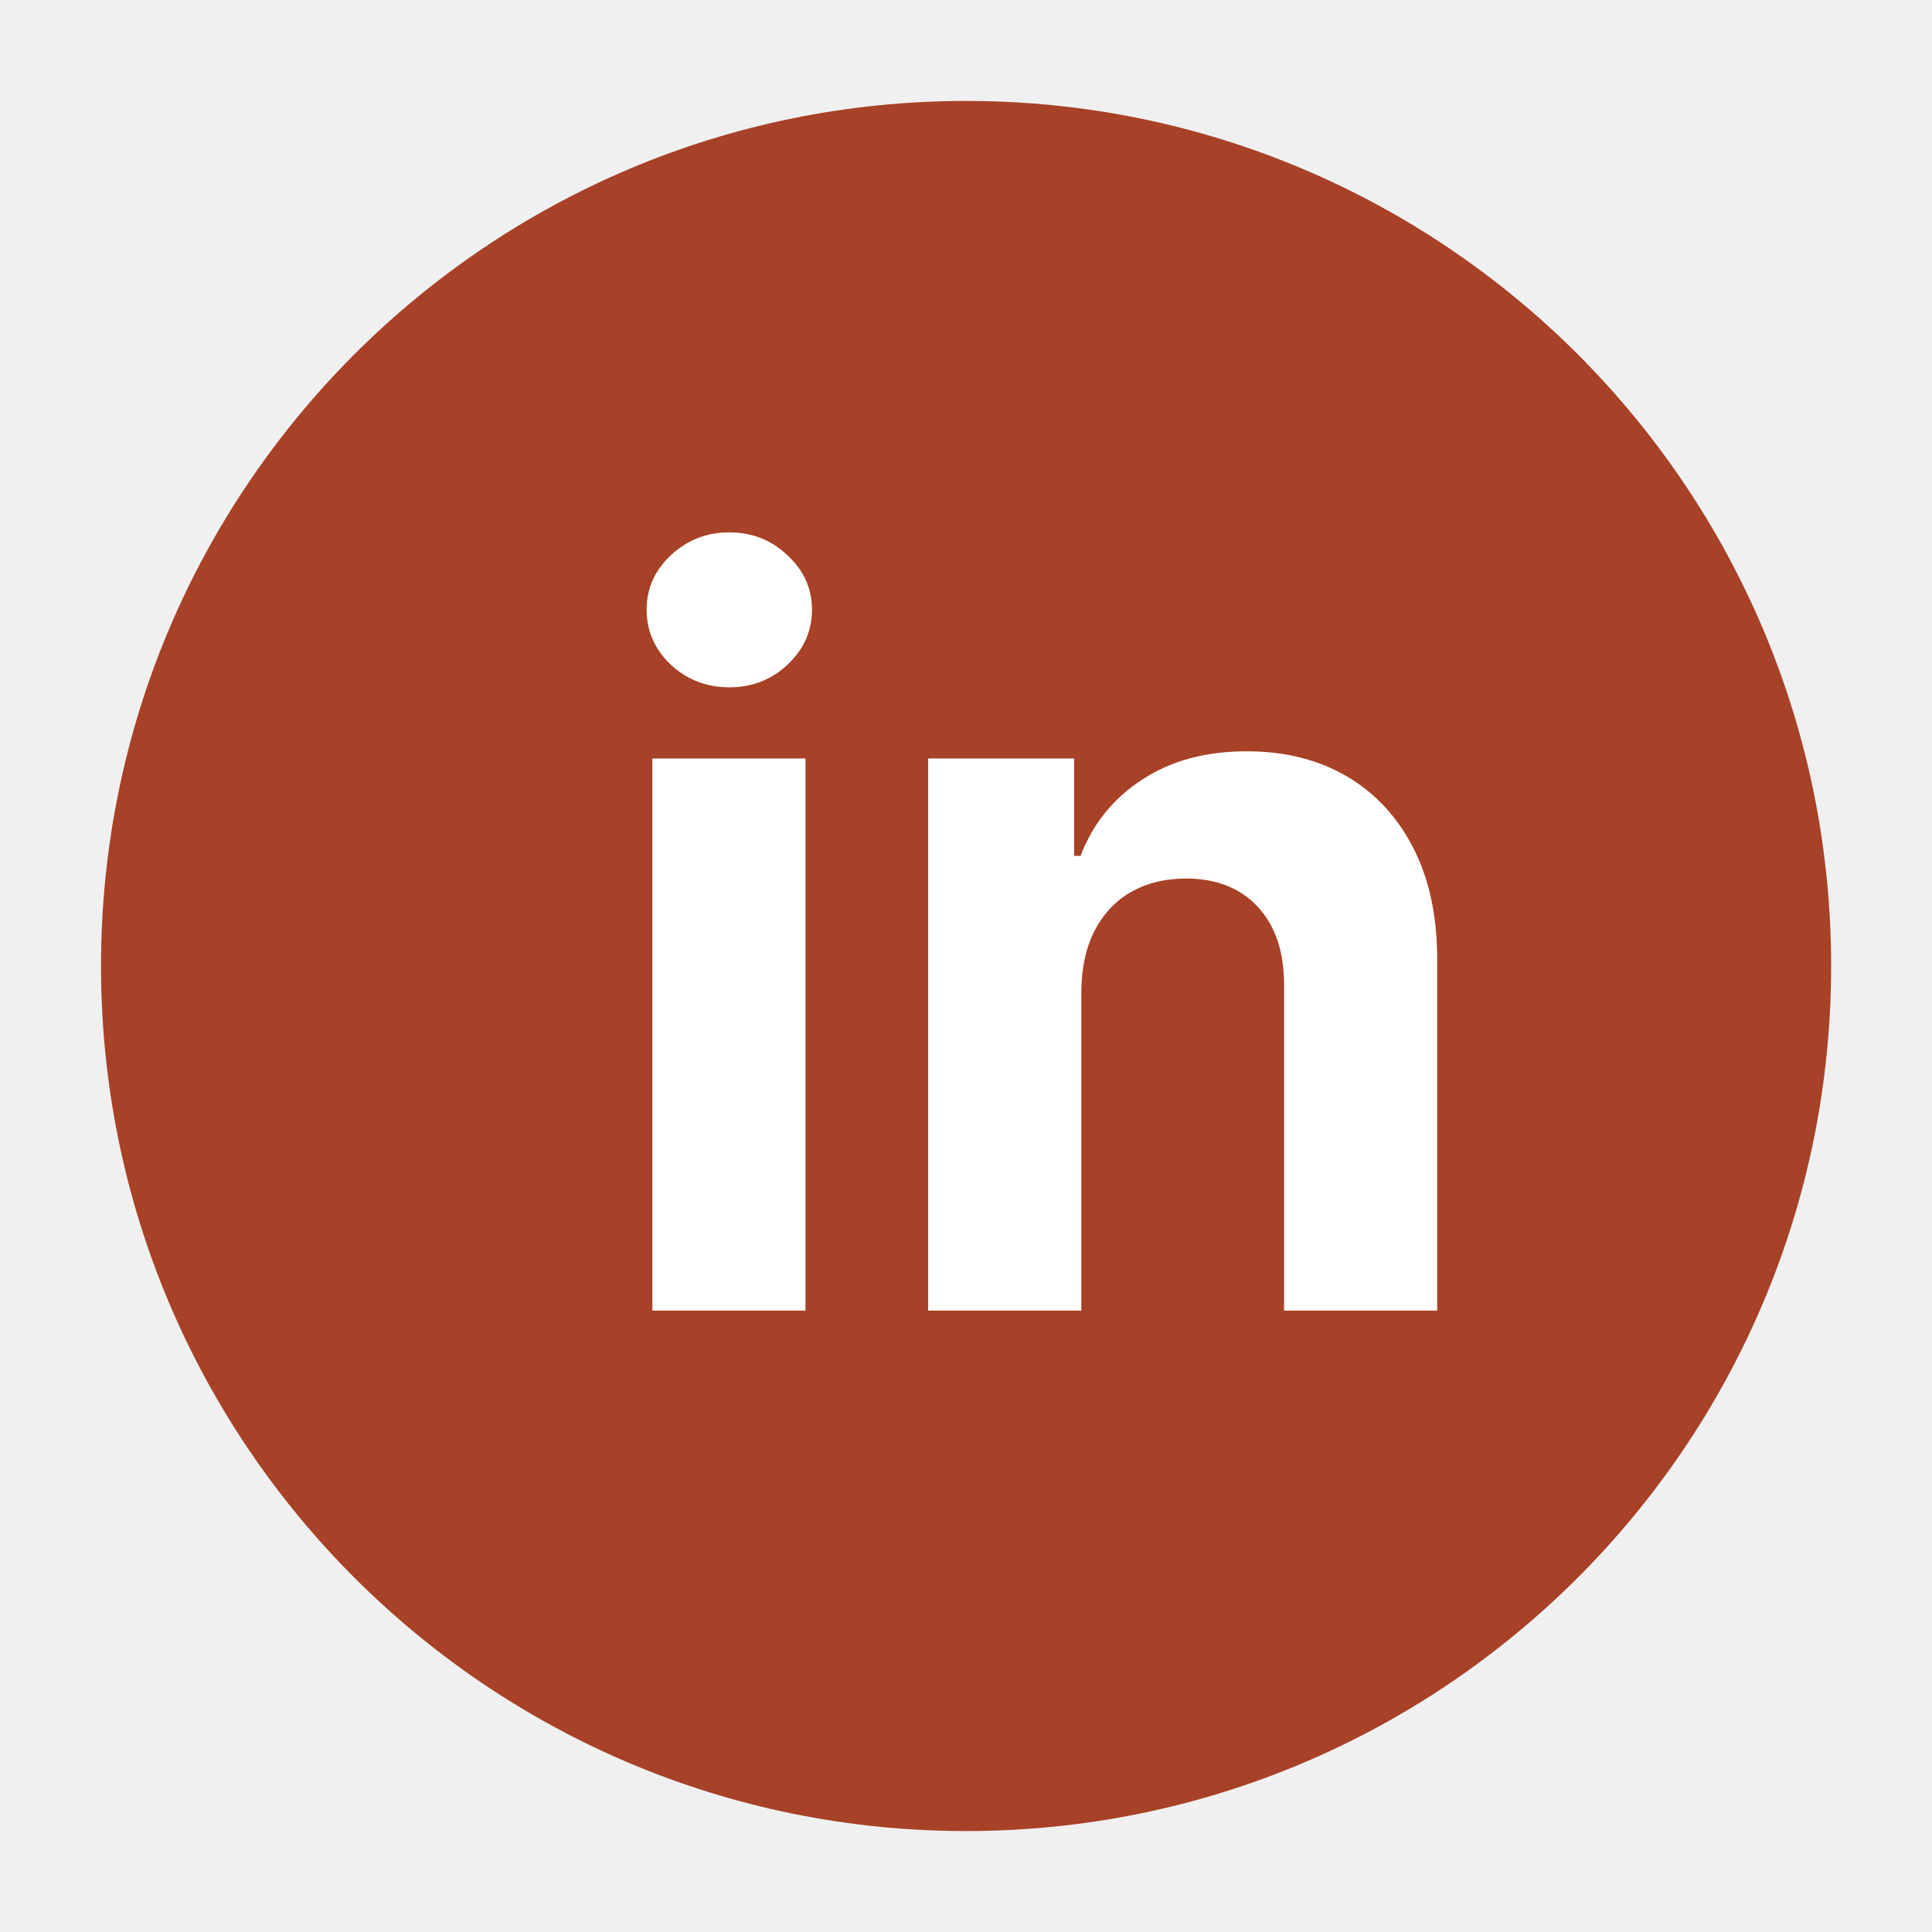
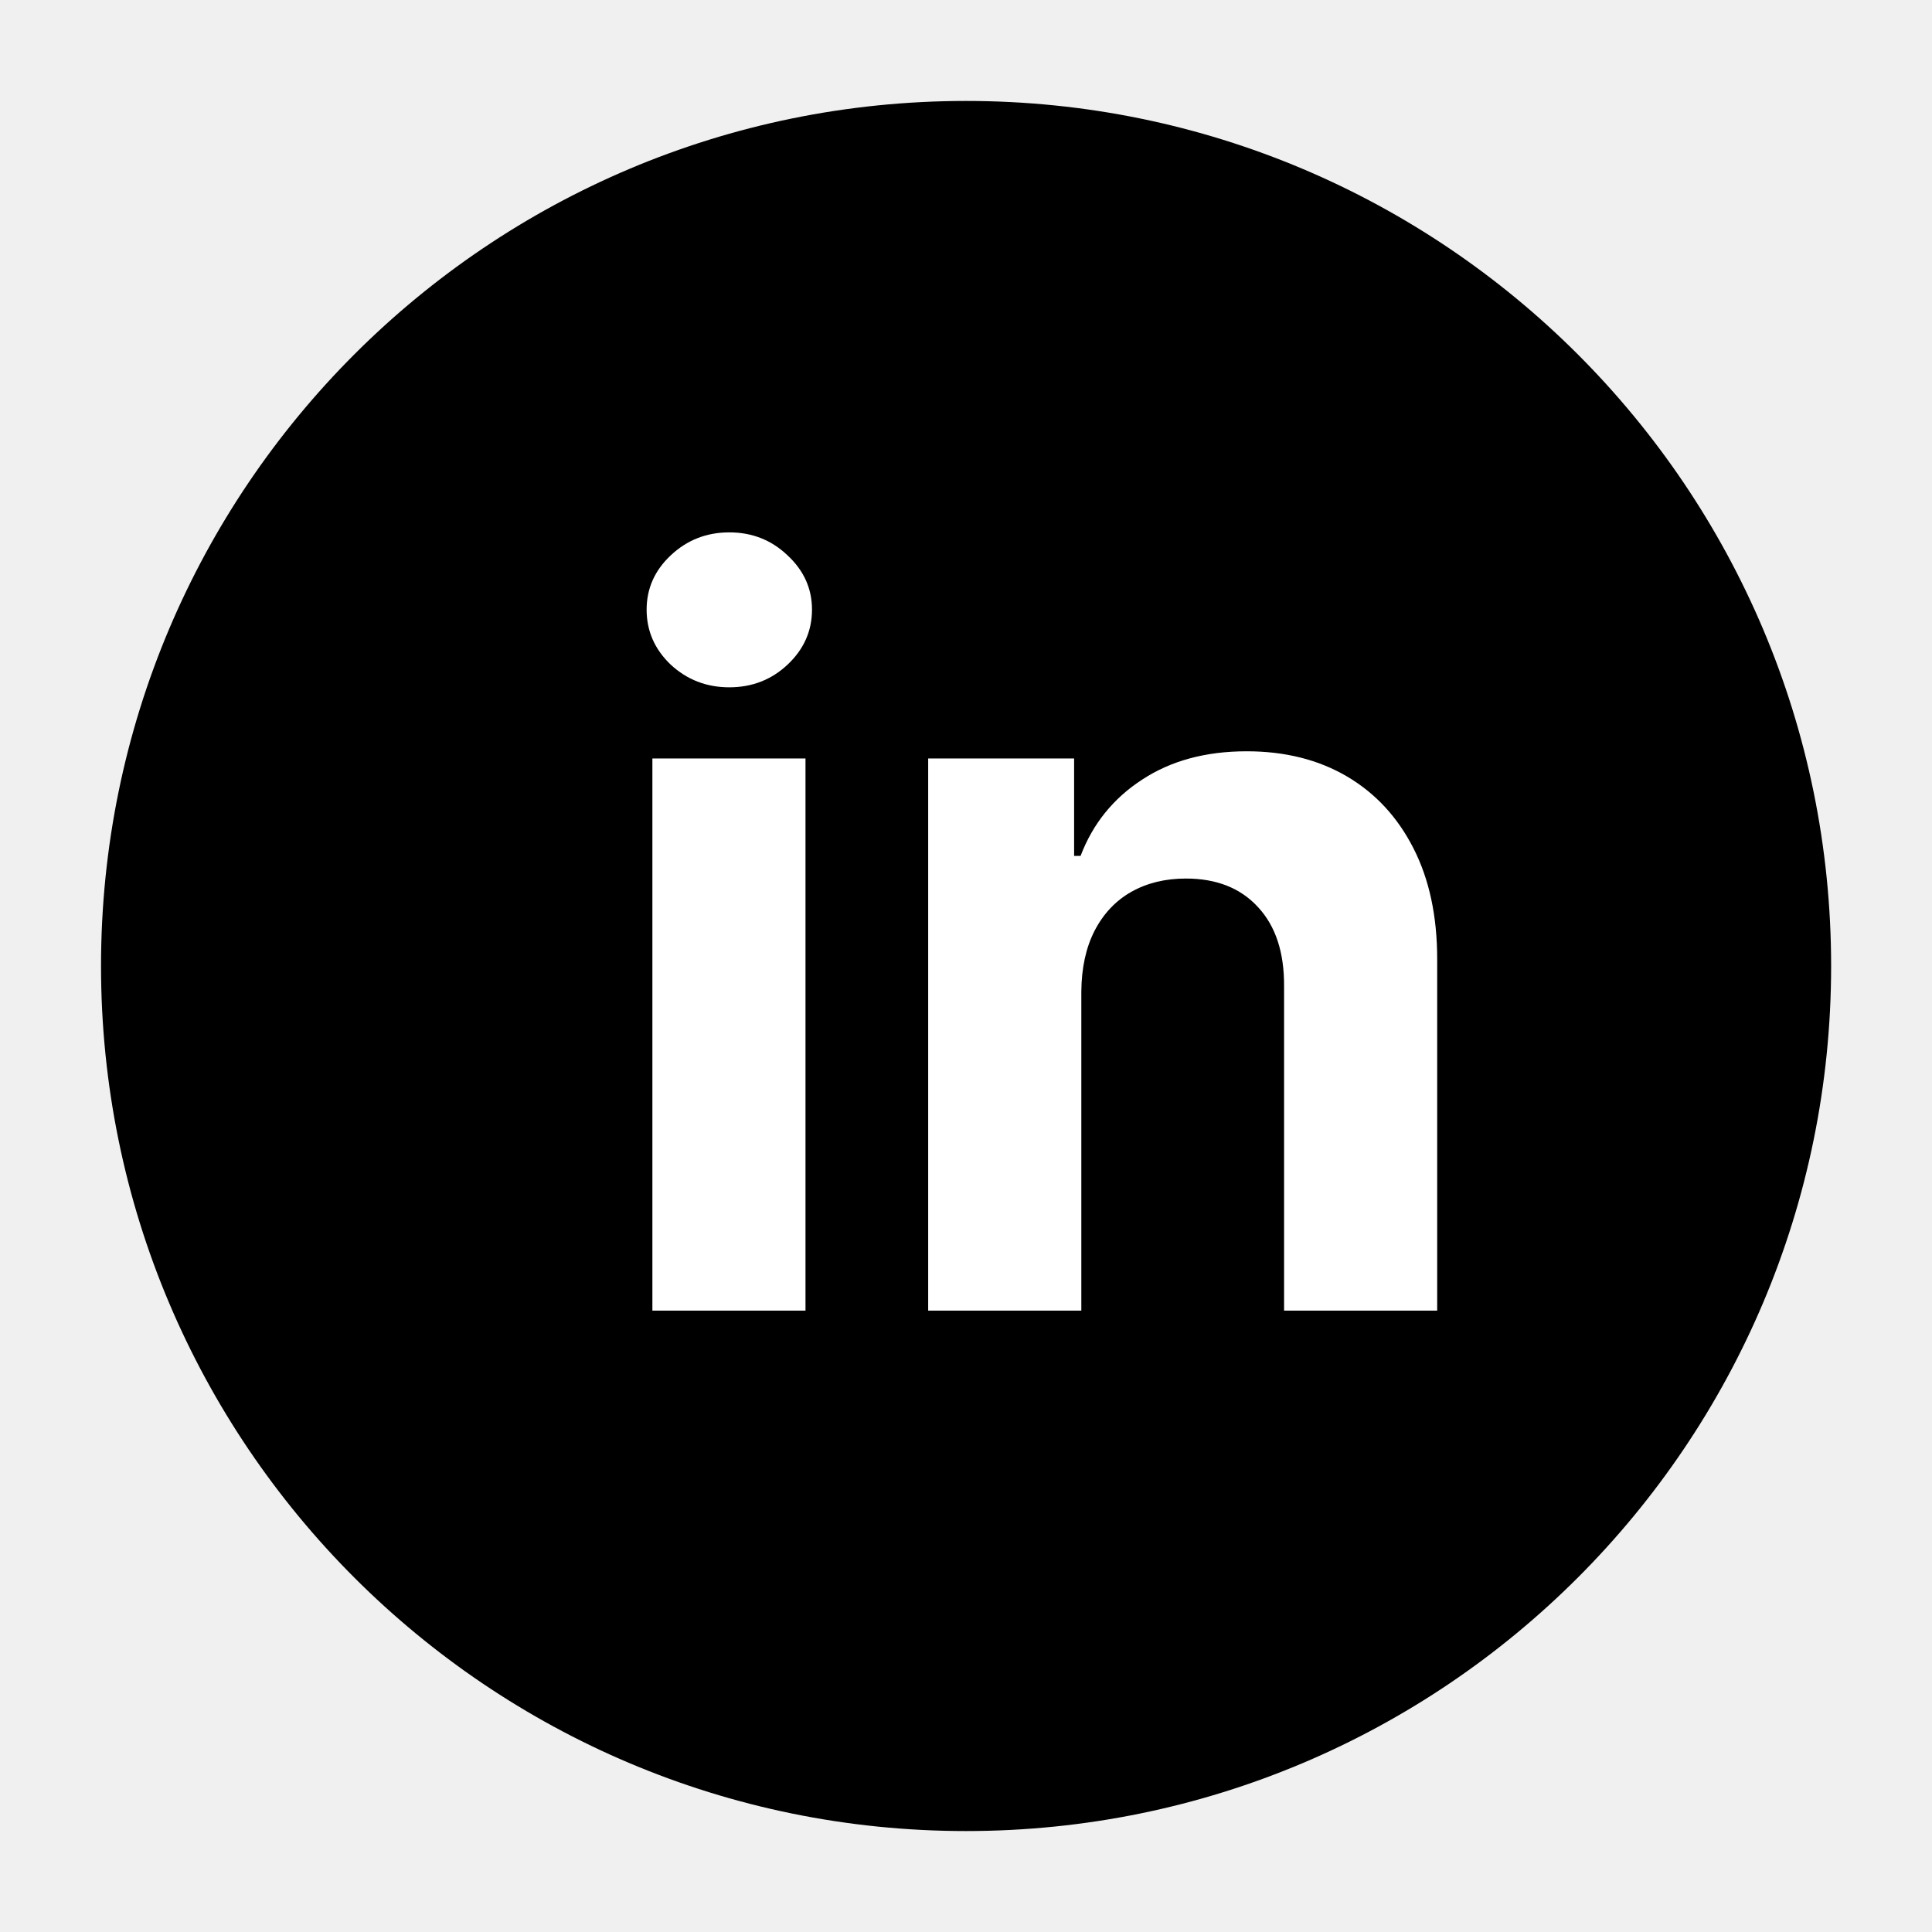
<svg xmlns="http://www.w3.org/2000/svg" width="52" height="52" viewBox="0 0 52 52" fill="none">
-   <circle cx="26.002" cy="26" r="23.283" fill="#A74127" />
+   <circle cx="26.002" cy="26" r="23.283" fill="#000" />
  <path d="M17.559 35.275V20.414H21.68V35.275H17.559ZM19.629 18.499C19.017 18.499 18.491 18.295 18.052 17.889C17.62 17.476 17.404 16.983 17.404 16.409C17.404 15.841 17.62 15.354 18.052 14.948C18.491 14.535 19.017 14.329 19.629 14.329C20.242 14.329 20.765 14.535 21.197 14.948C21.635 15.354 21.855 15.841 21.855 16.409C21.855 16.983 21.635 17.476 21.197 17.889C20.765 18.295 20.242 18.499 19.629 18.499ZM29.104 26.684V35.275H24.982V20.414H28.91V23.036H29.084C29.413 22.172 29.965 21.488 30.739 20.985C31.513 20.476 32.451 20.221 33.554 20.221C34.586 20.221 35.486 20.447 36.254 20.898C37.021 21.35 37.618 21.995 38.044 22.833C38.469 23.665 38.682 24.659 38.682 25.813V35.275H34.561V26.548C34.567 25.639 34.335 24.929 33.864 24.42C33.393 23.904 32.745 23.646 31.919 23.646C31.364 23.646 30.874 23.765 30.449 24.004C30.029 24.242 29.7 24.591 29.462 25.049C29.23 25.5 29.11 26.045 29.104 26.684Z" fill="white" />
</svg>
